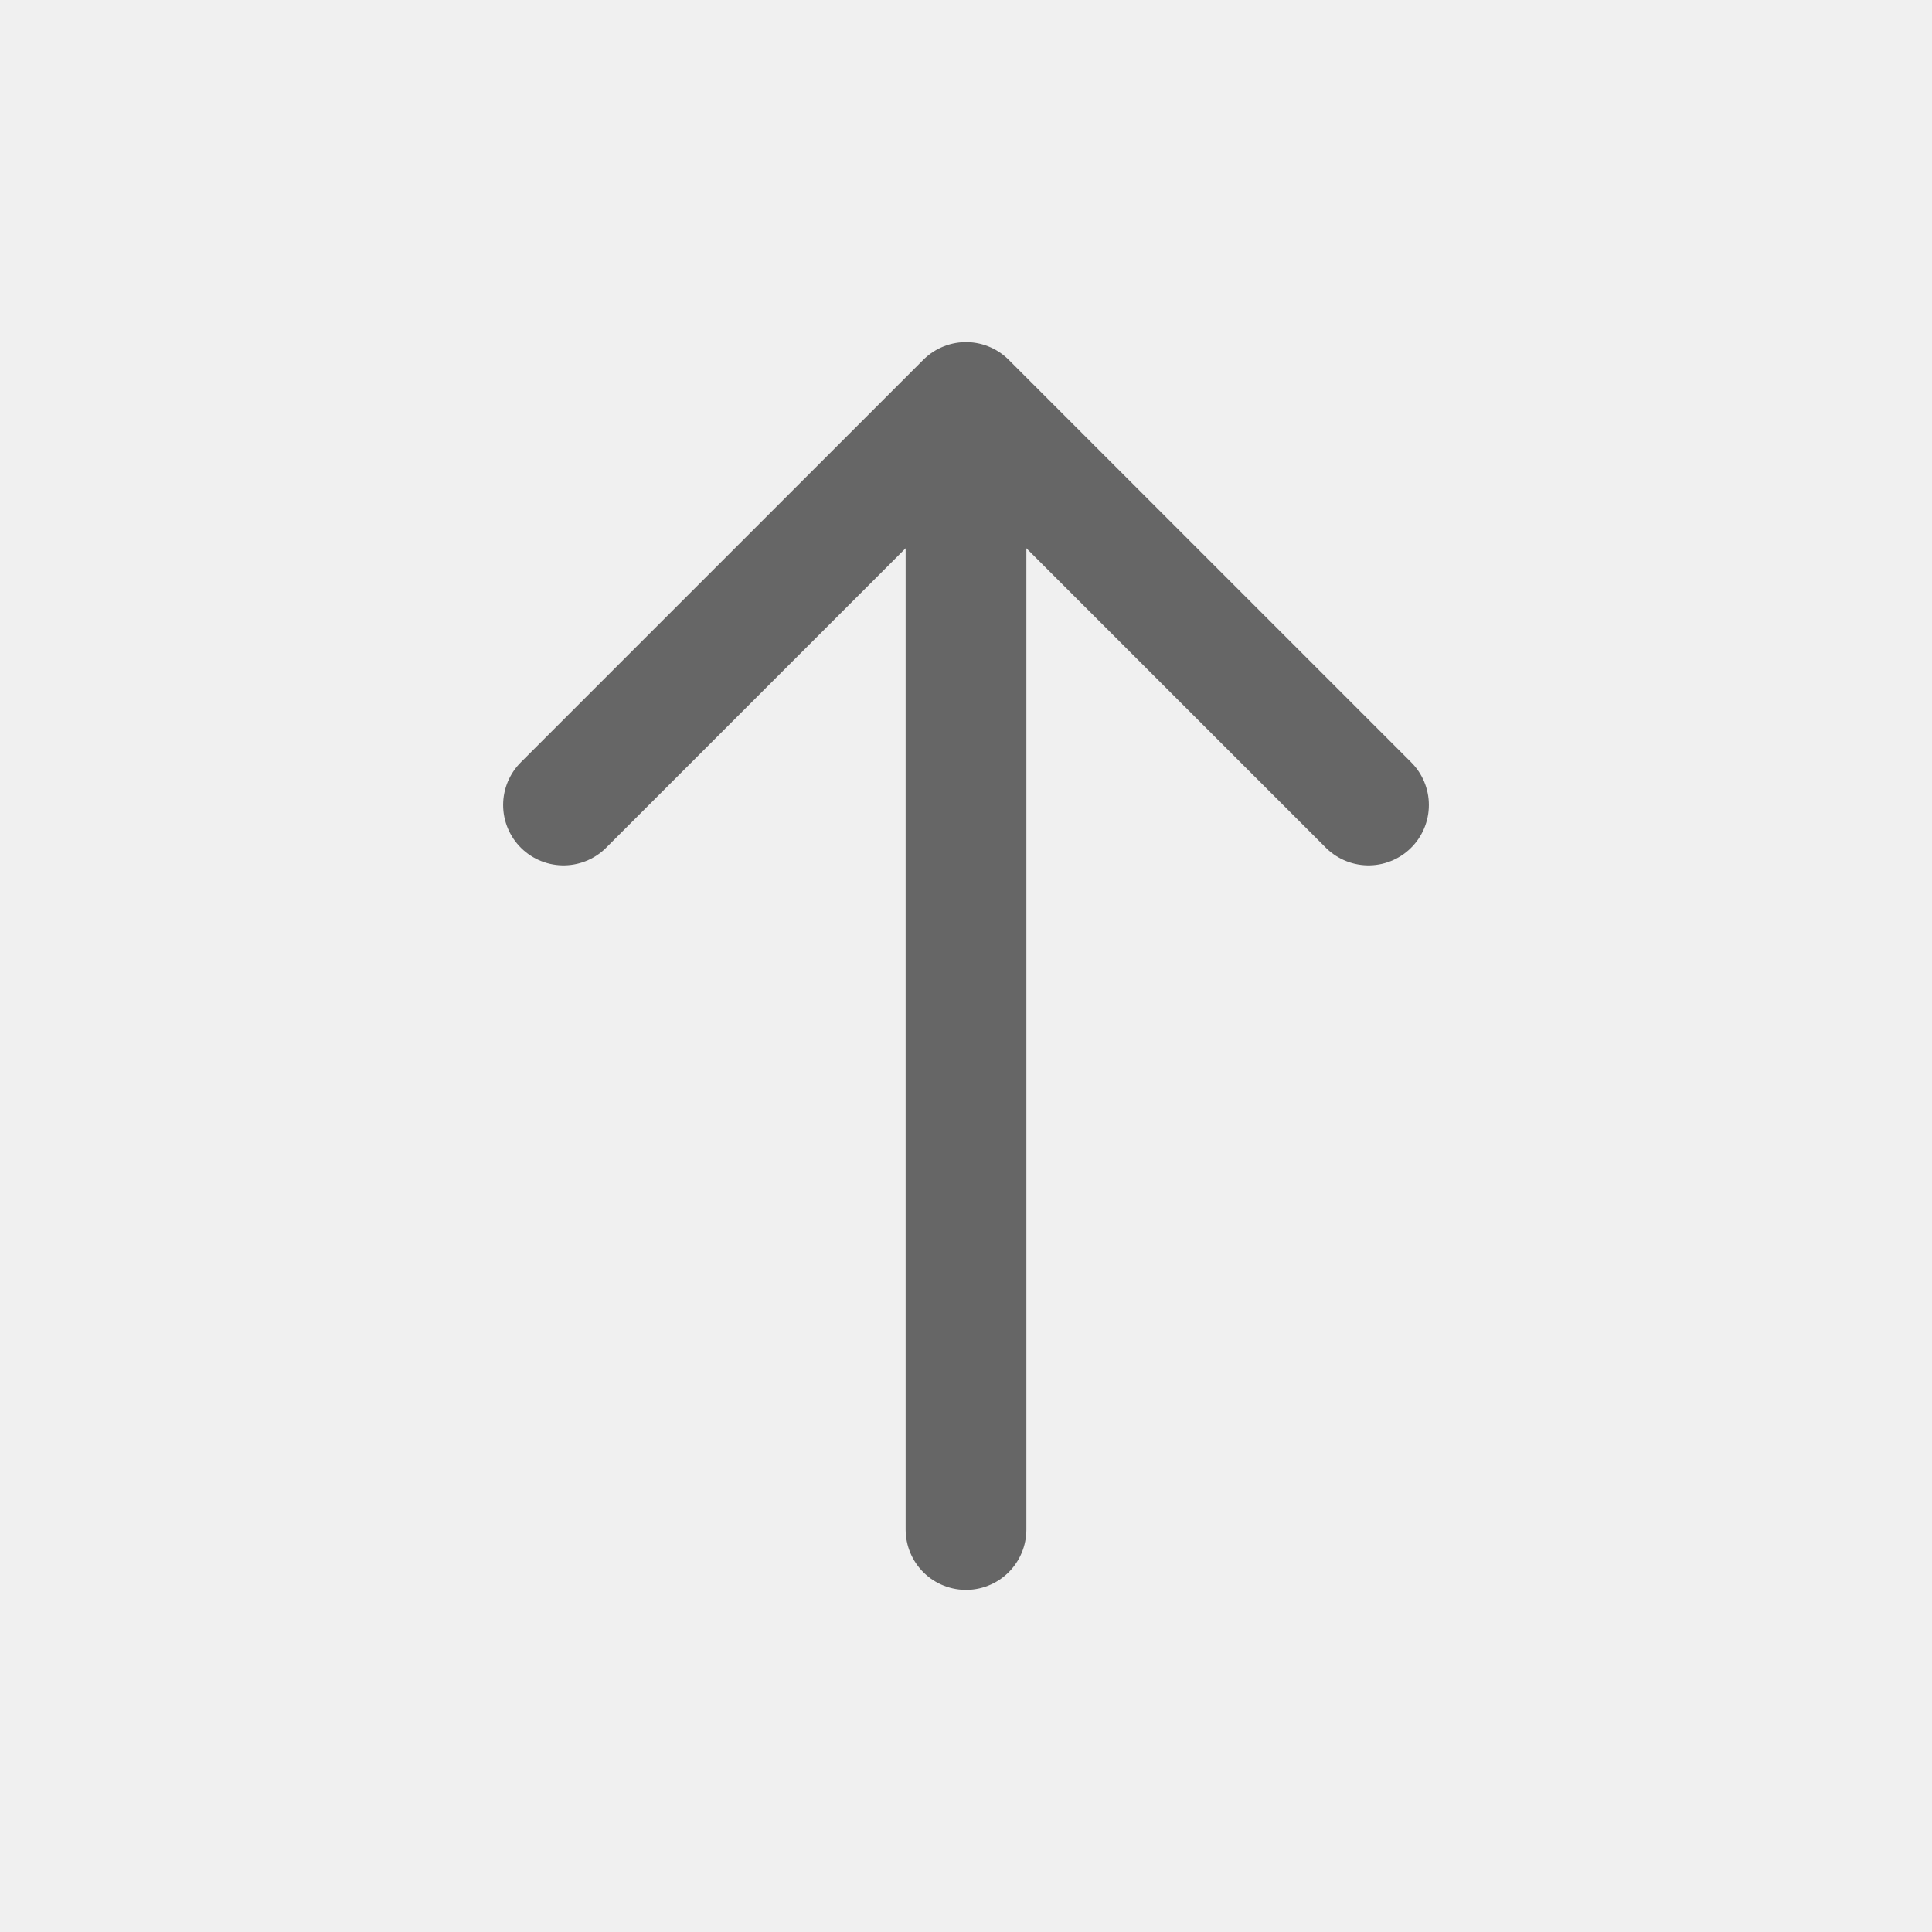
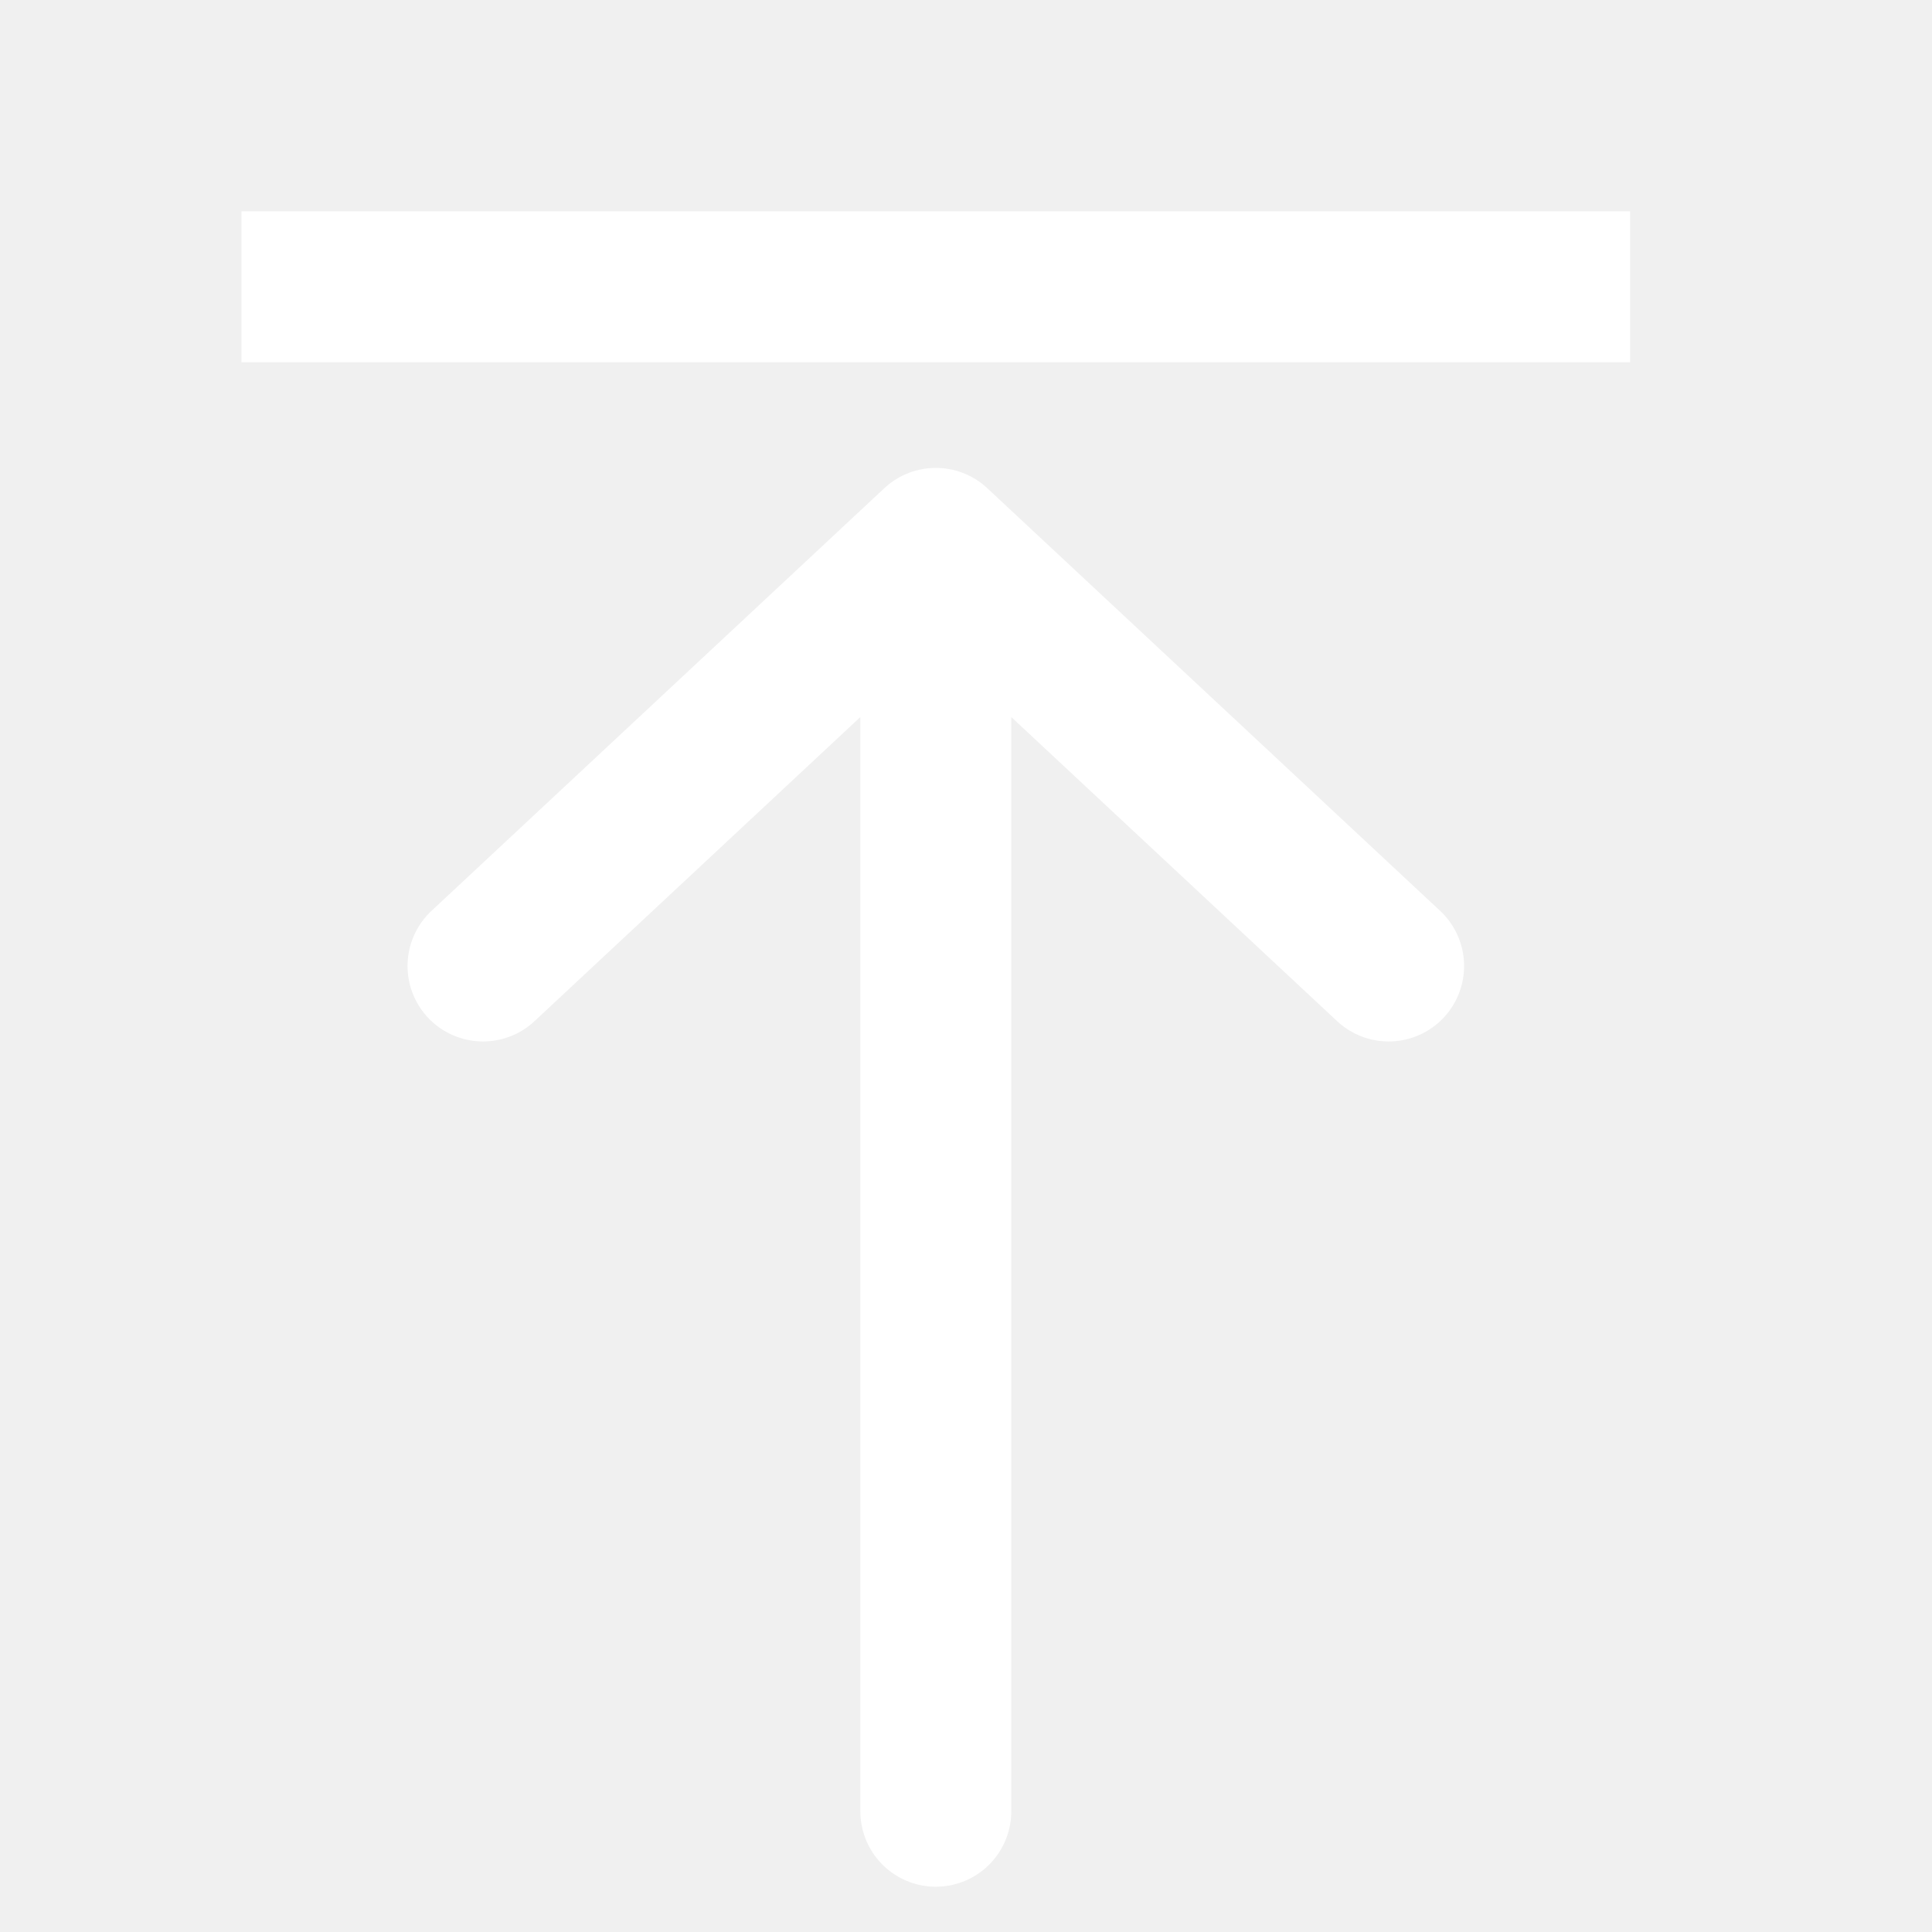
- <svg xmlns="http://www.w3.org/2000/svg" width="48" height="48" viewBox="0 0 48 48">
-   <path d="M24 38 L24 10 M14 20 L24 10 L34 20" fill="none" stroke="#666666" stroke-width="3" stroke-linecap="round" stroke-linejoin="round" />
+ <svg xmlns="http://www.w3.org/2000/svg" width="32" height="32" viewBox="0 0 32 32">
+   <rect x="4" y="3.5" width="23" height="2.5" fill="#FFFFFF" />
+   <path d="M8 16 L15.5 9 L23 16 M15.5 9 L15.5 30" fill="none" stroke="#FFFFFF" stroke-width="2.5" stroke-linecap="round" stroke-linejoin="round" />
</svg>
